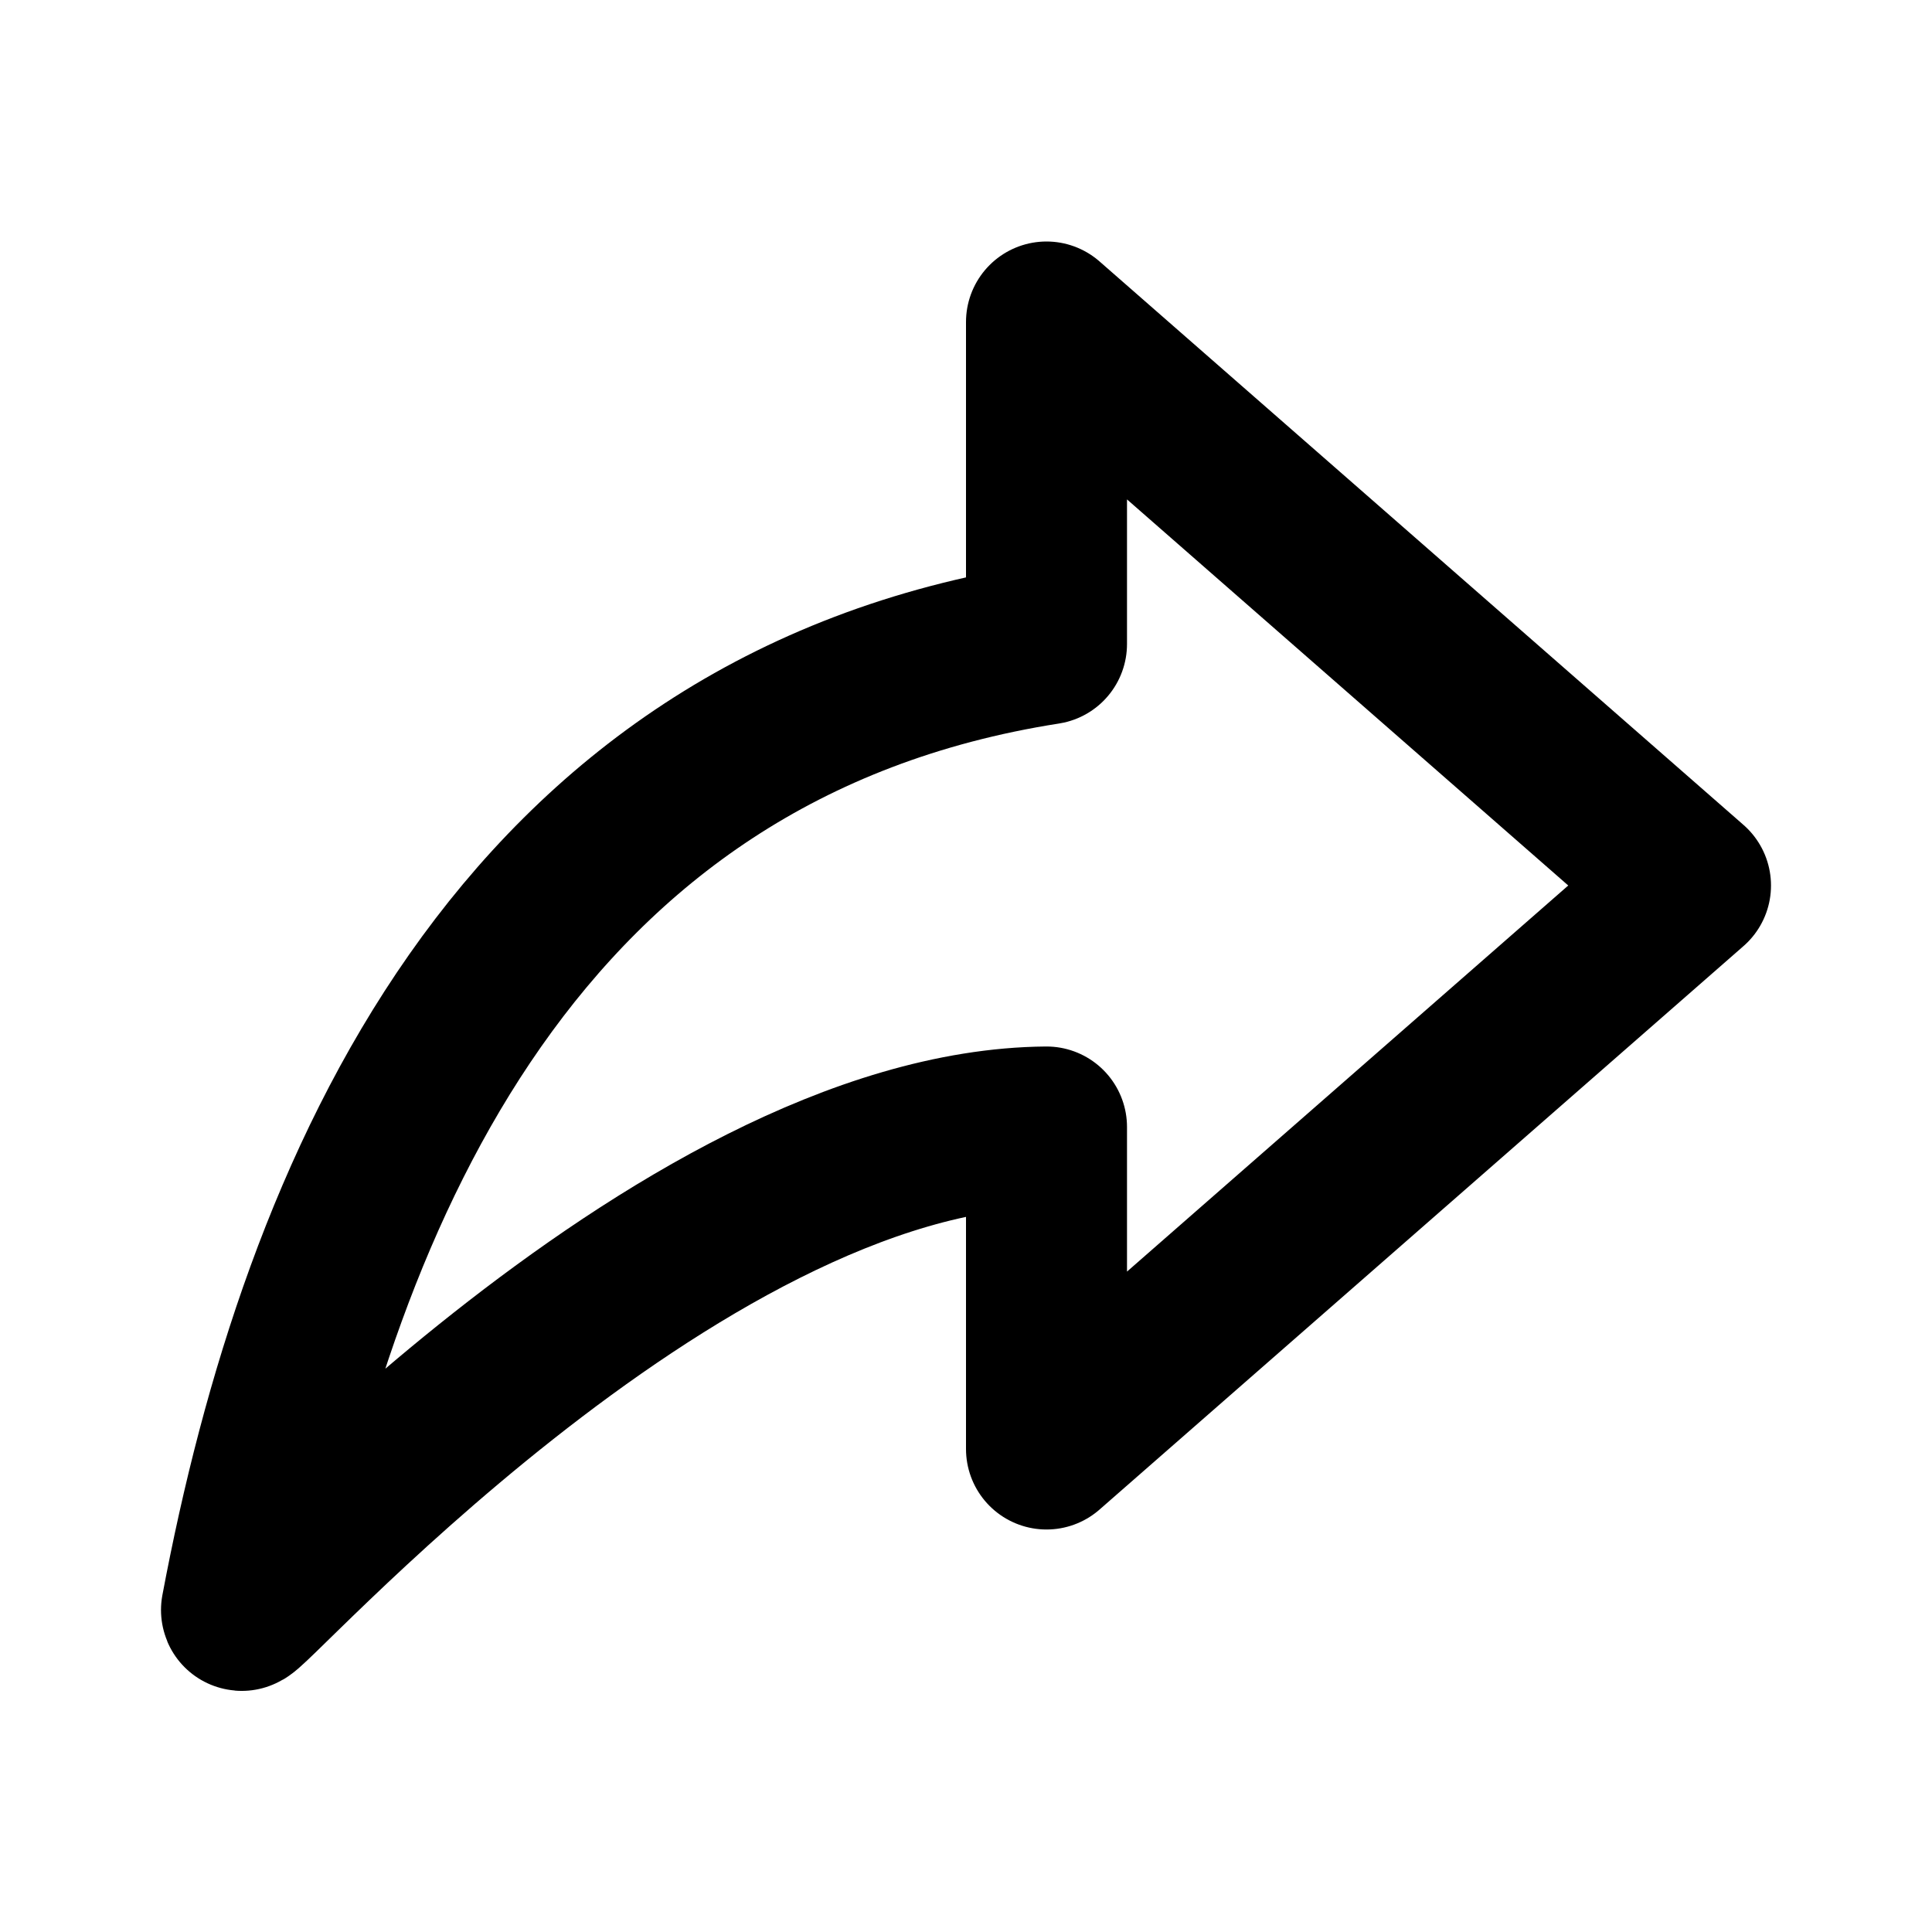
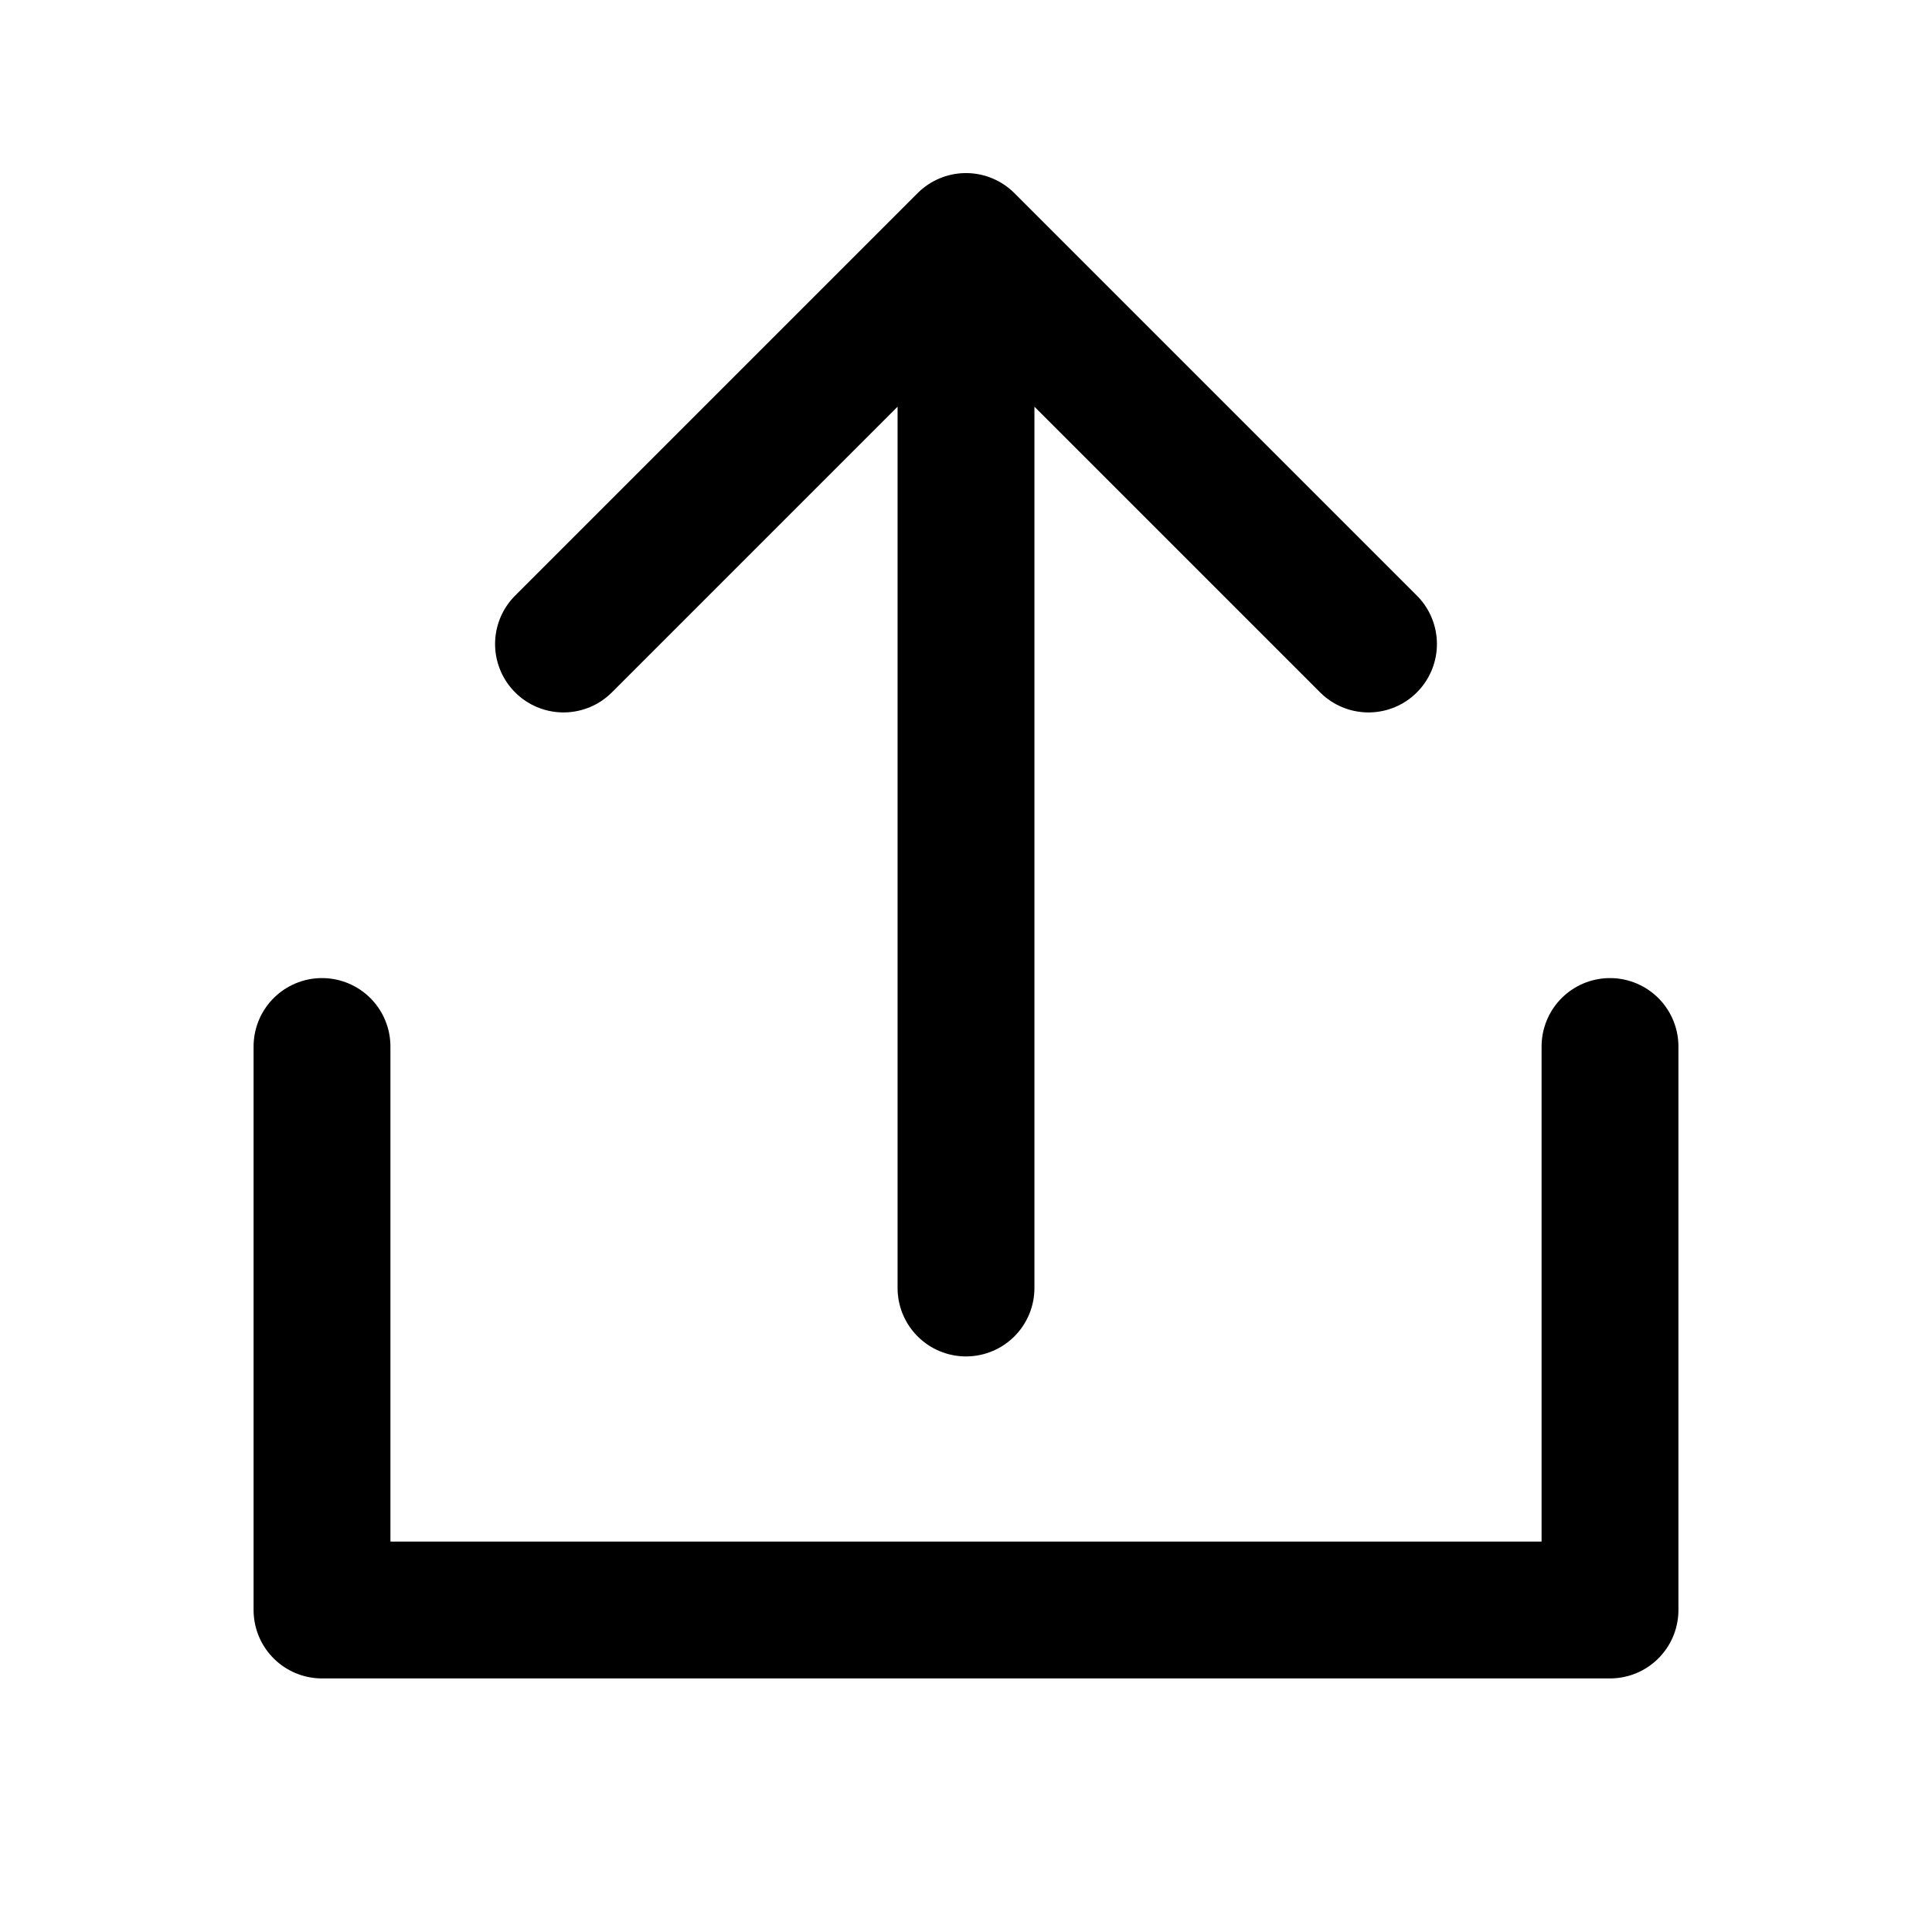
- <svg xmlns="http://www.w3.org/2000/svg" viewBox="0 0 24 24">
-   <path fill="none" stroke="currentColor" stroke-width="2" stroke-linecap="round" stroke-linejoin="round" d="M13 4v4c-6.575 1.028 -9.02 6.788 -10 12c-.037 .206 5.384 -5.962 10 -6v4l8 -7l-8 -7z" />
+ <svg xmlns="http://www.w3.org/2000/svg" viewBox="0 0 24 24" fill="none" stroke="currentColor" stroke-width="1.7" stroke-linecap="round" stroke-linejoin="round">
+   <path d="M12 16V3m-5 5 5-5 5 5M4 13v7h16v-7" />
</svg>
